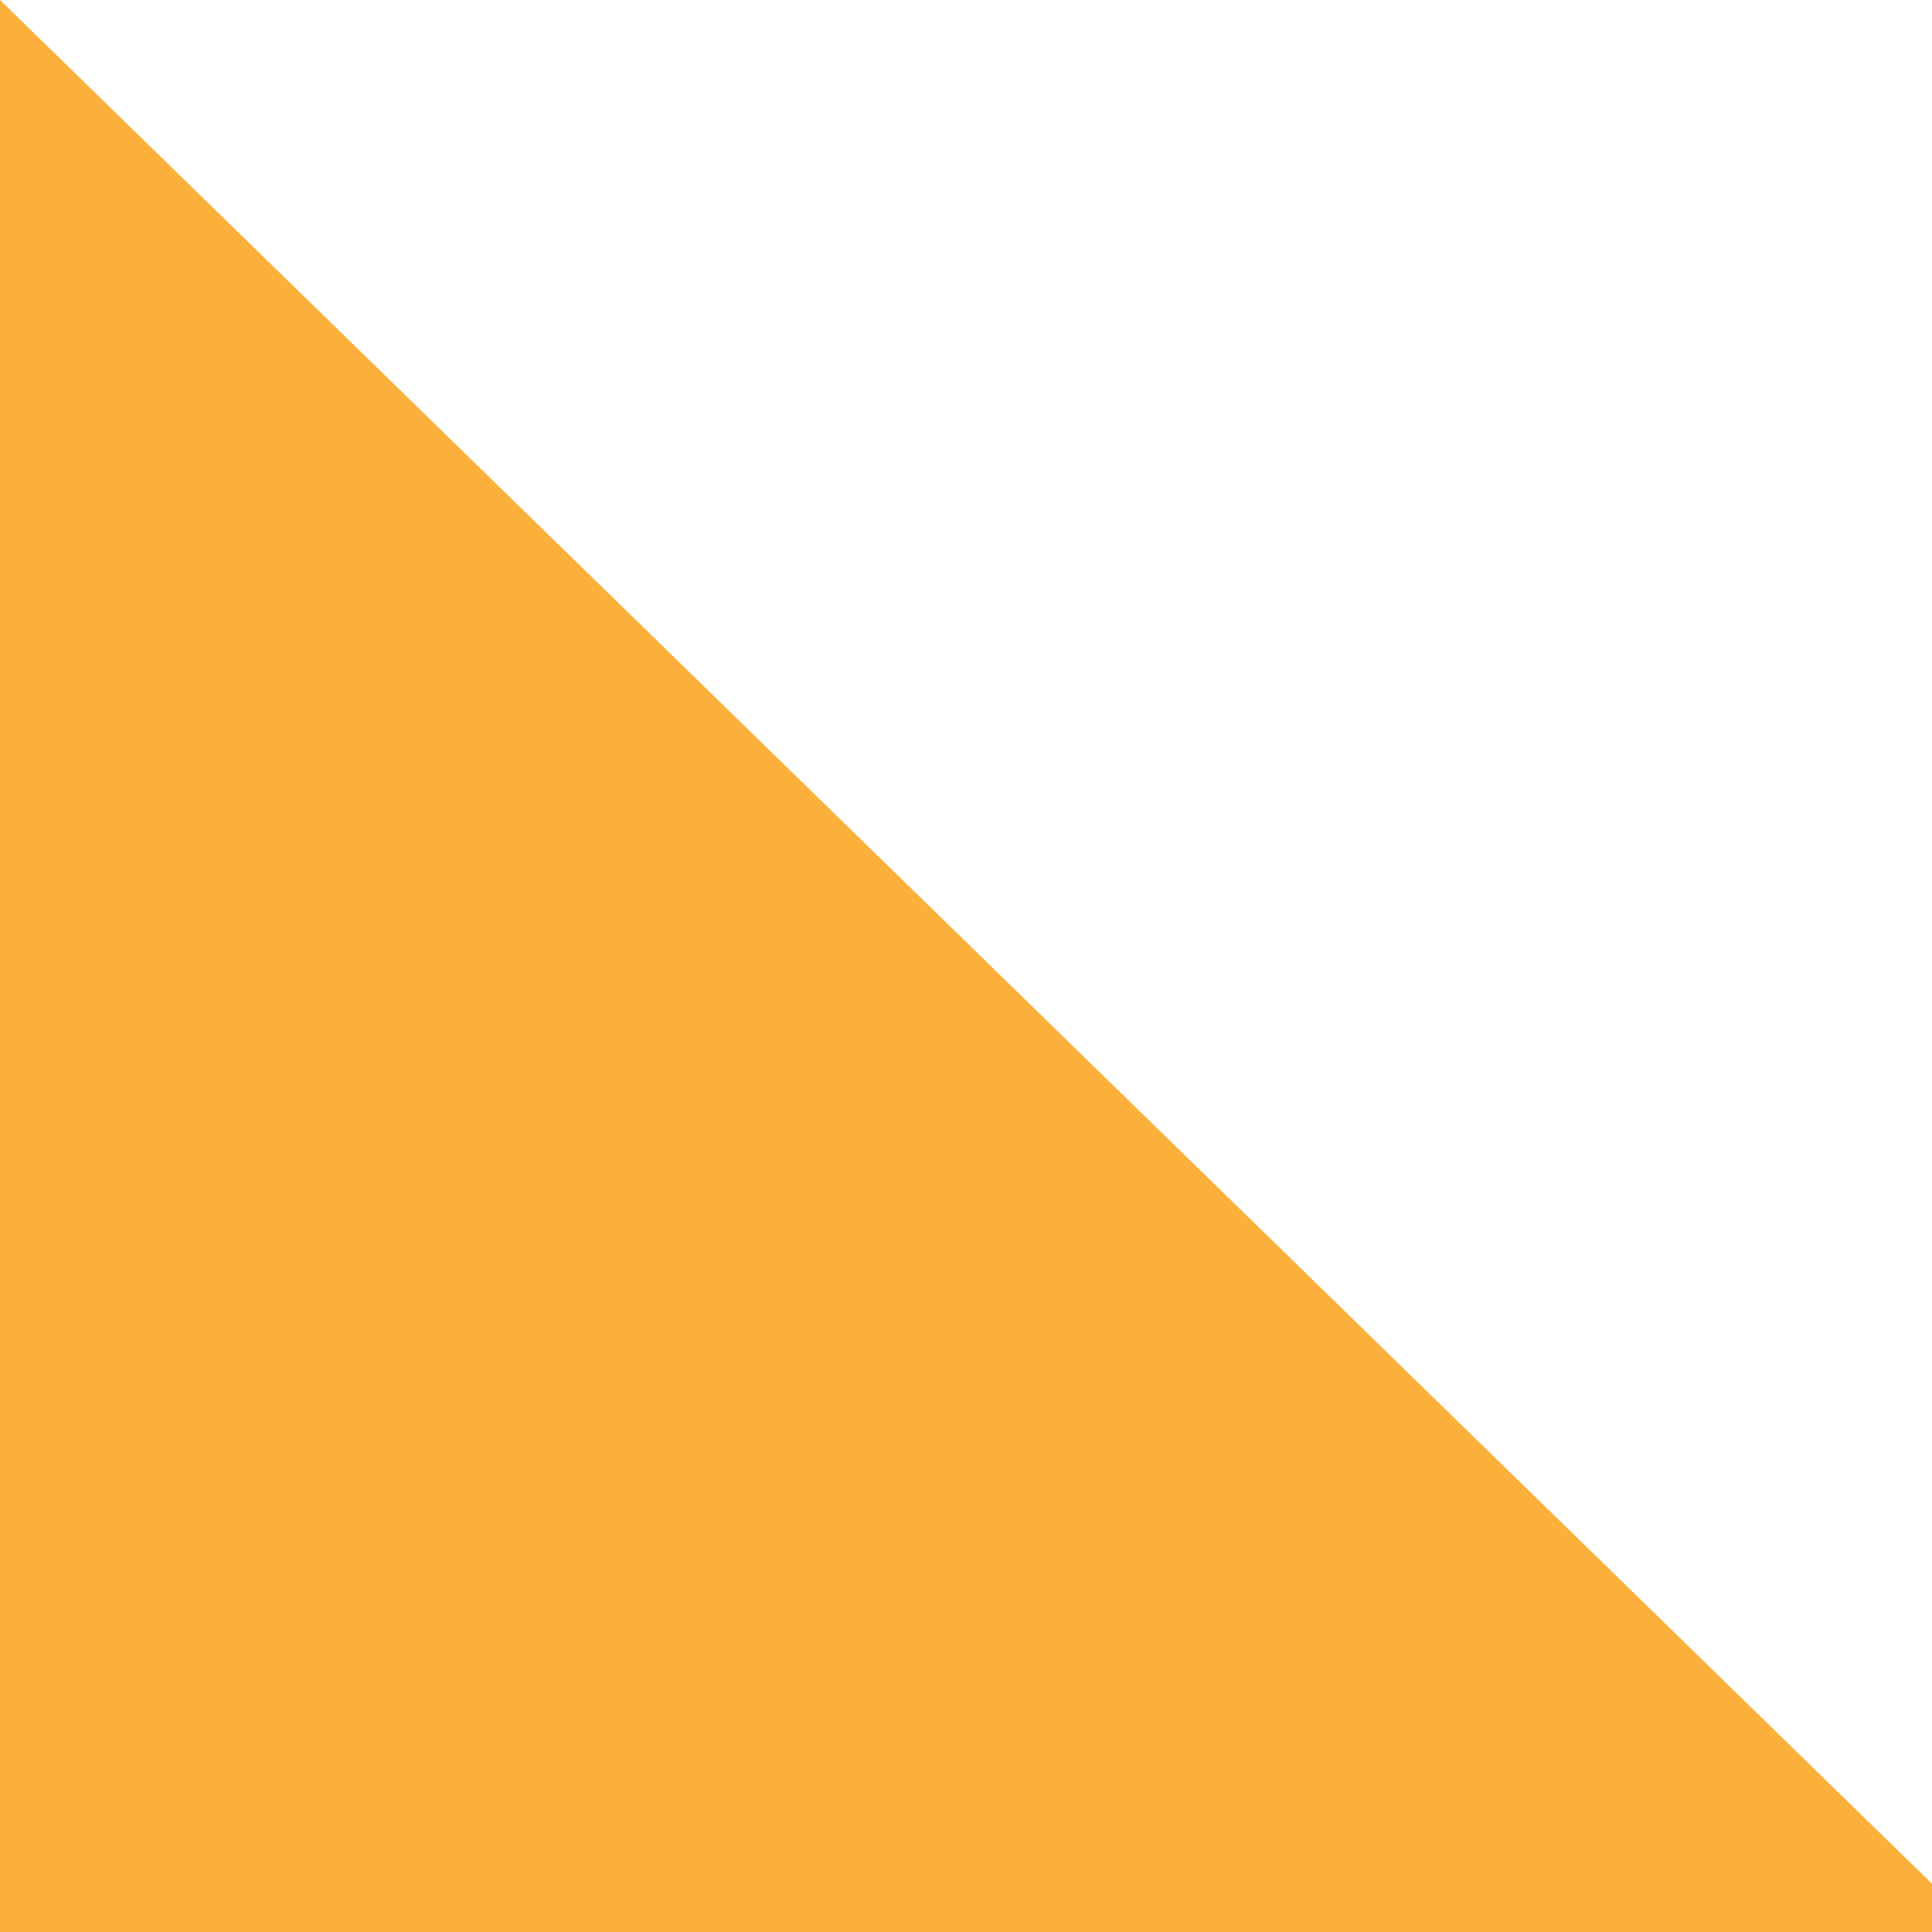
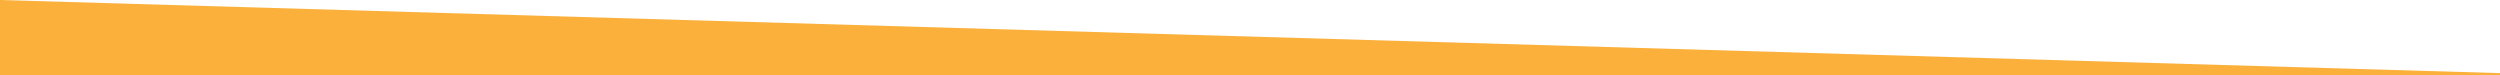
- <svg xmlns="http://www.w3.org/2000/svg" id="Layer_1" data-name="Layer 1" viewBox="0 0 40 40">
+ <svg xmlns="http://www.w3.org/2000/svg" id="Layer_1" data-name="Layer 1" viewBox="0 0 2000 60">
  <defs>
    <style>.cls-1{fill:#fbb03b;}</style>
  </defs>
-   <polygon class="cls-1" points="40 40 0 40 0 0 40 39 40 40" />
+   <polygon class="cls-1" points="2000 60 0 60 0 0 2000 58.5 2000 60" />
</svg>
